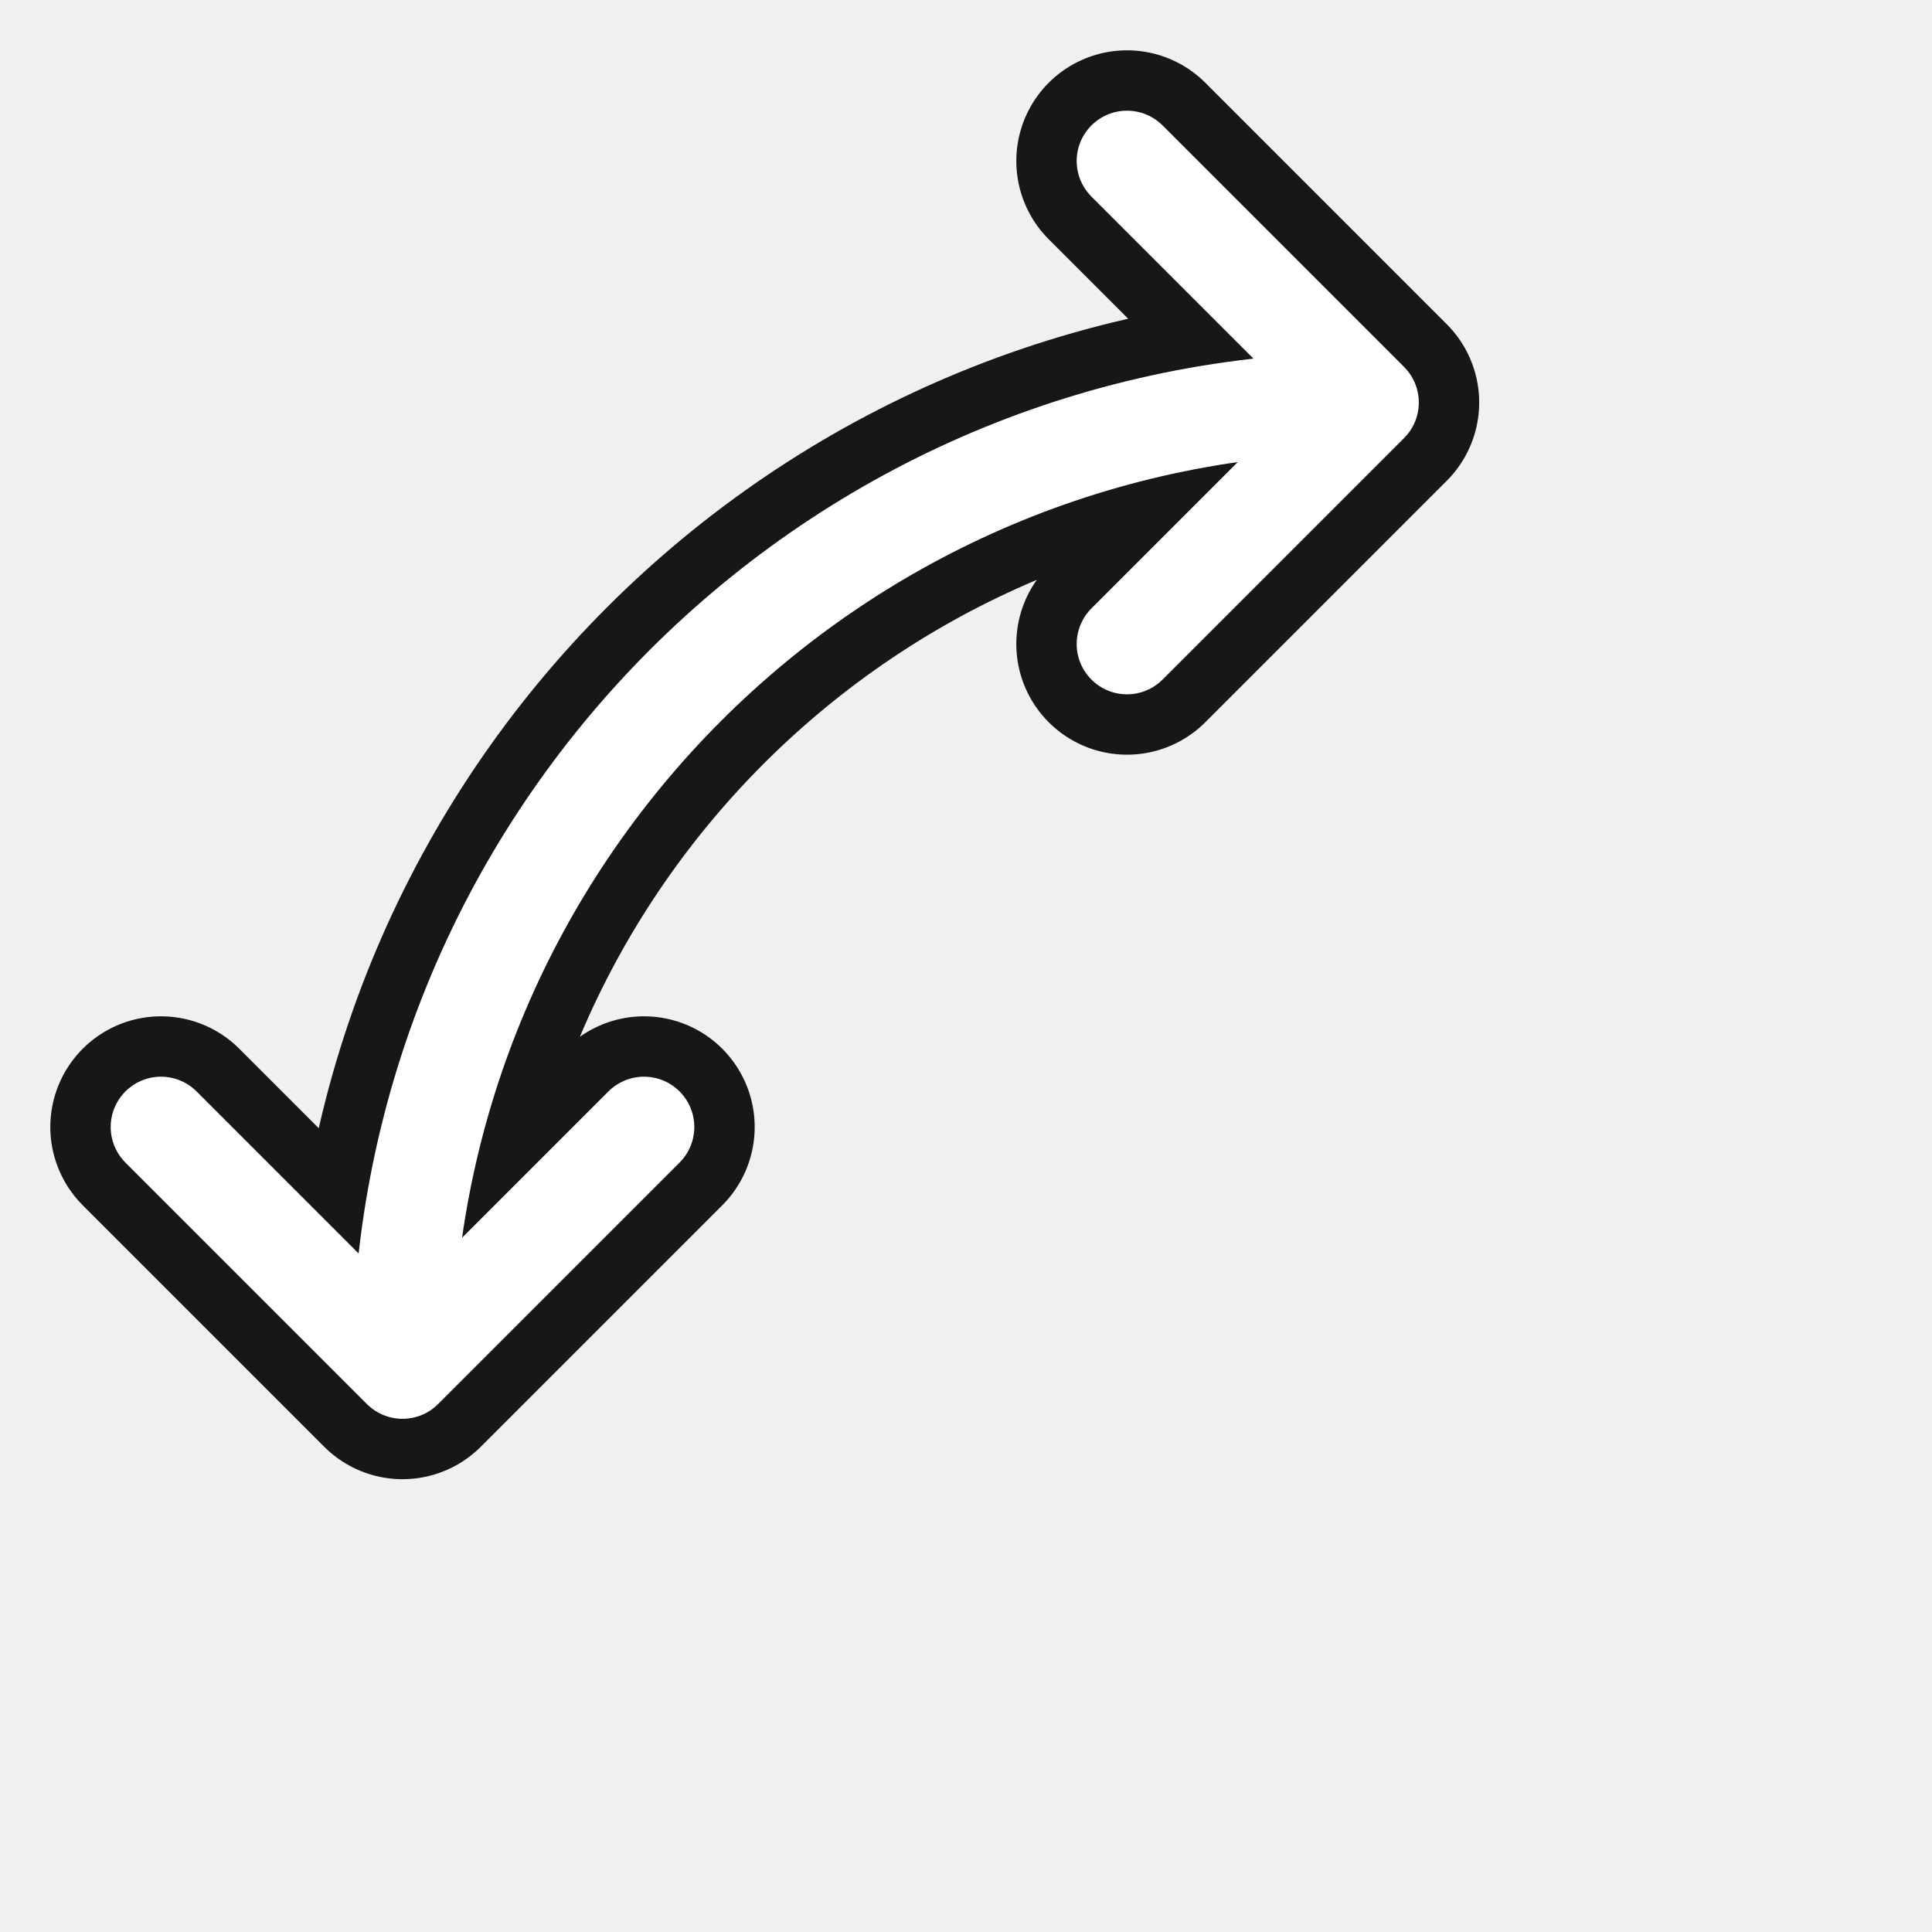
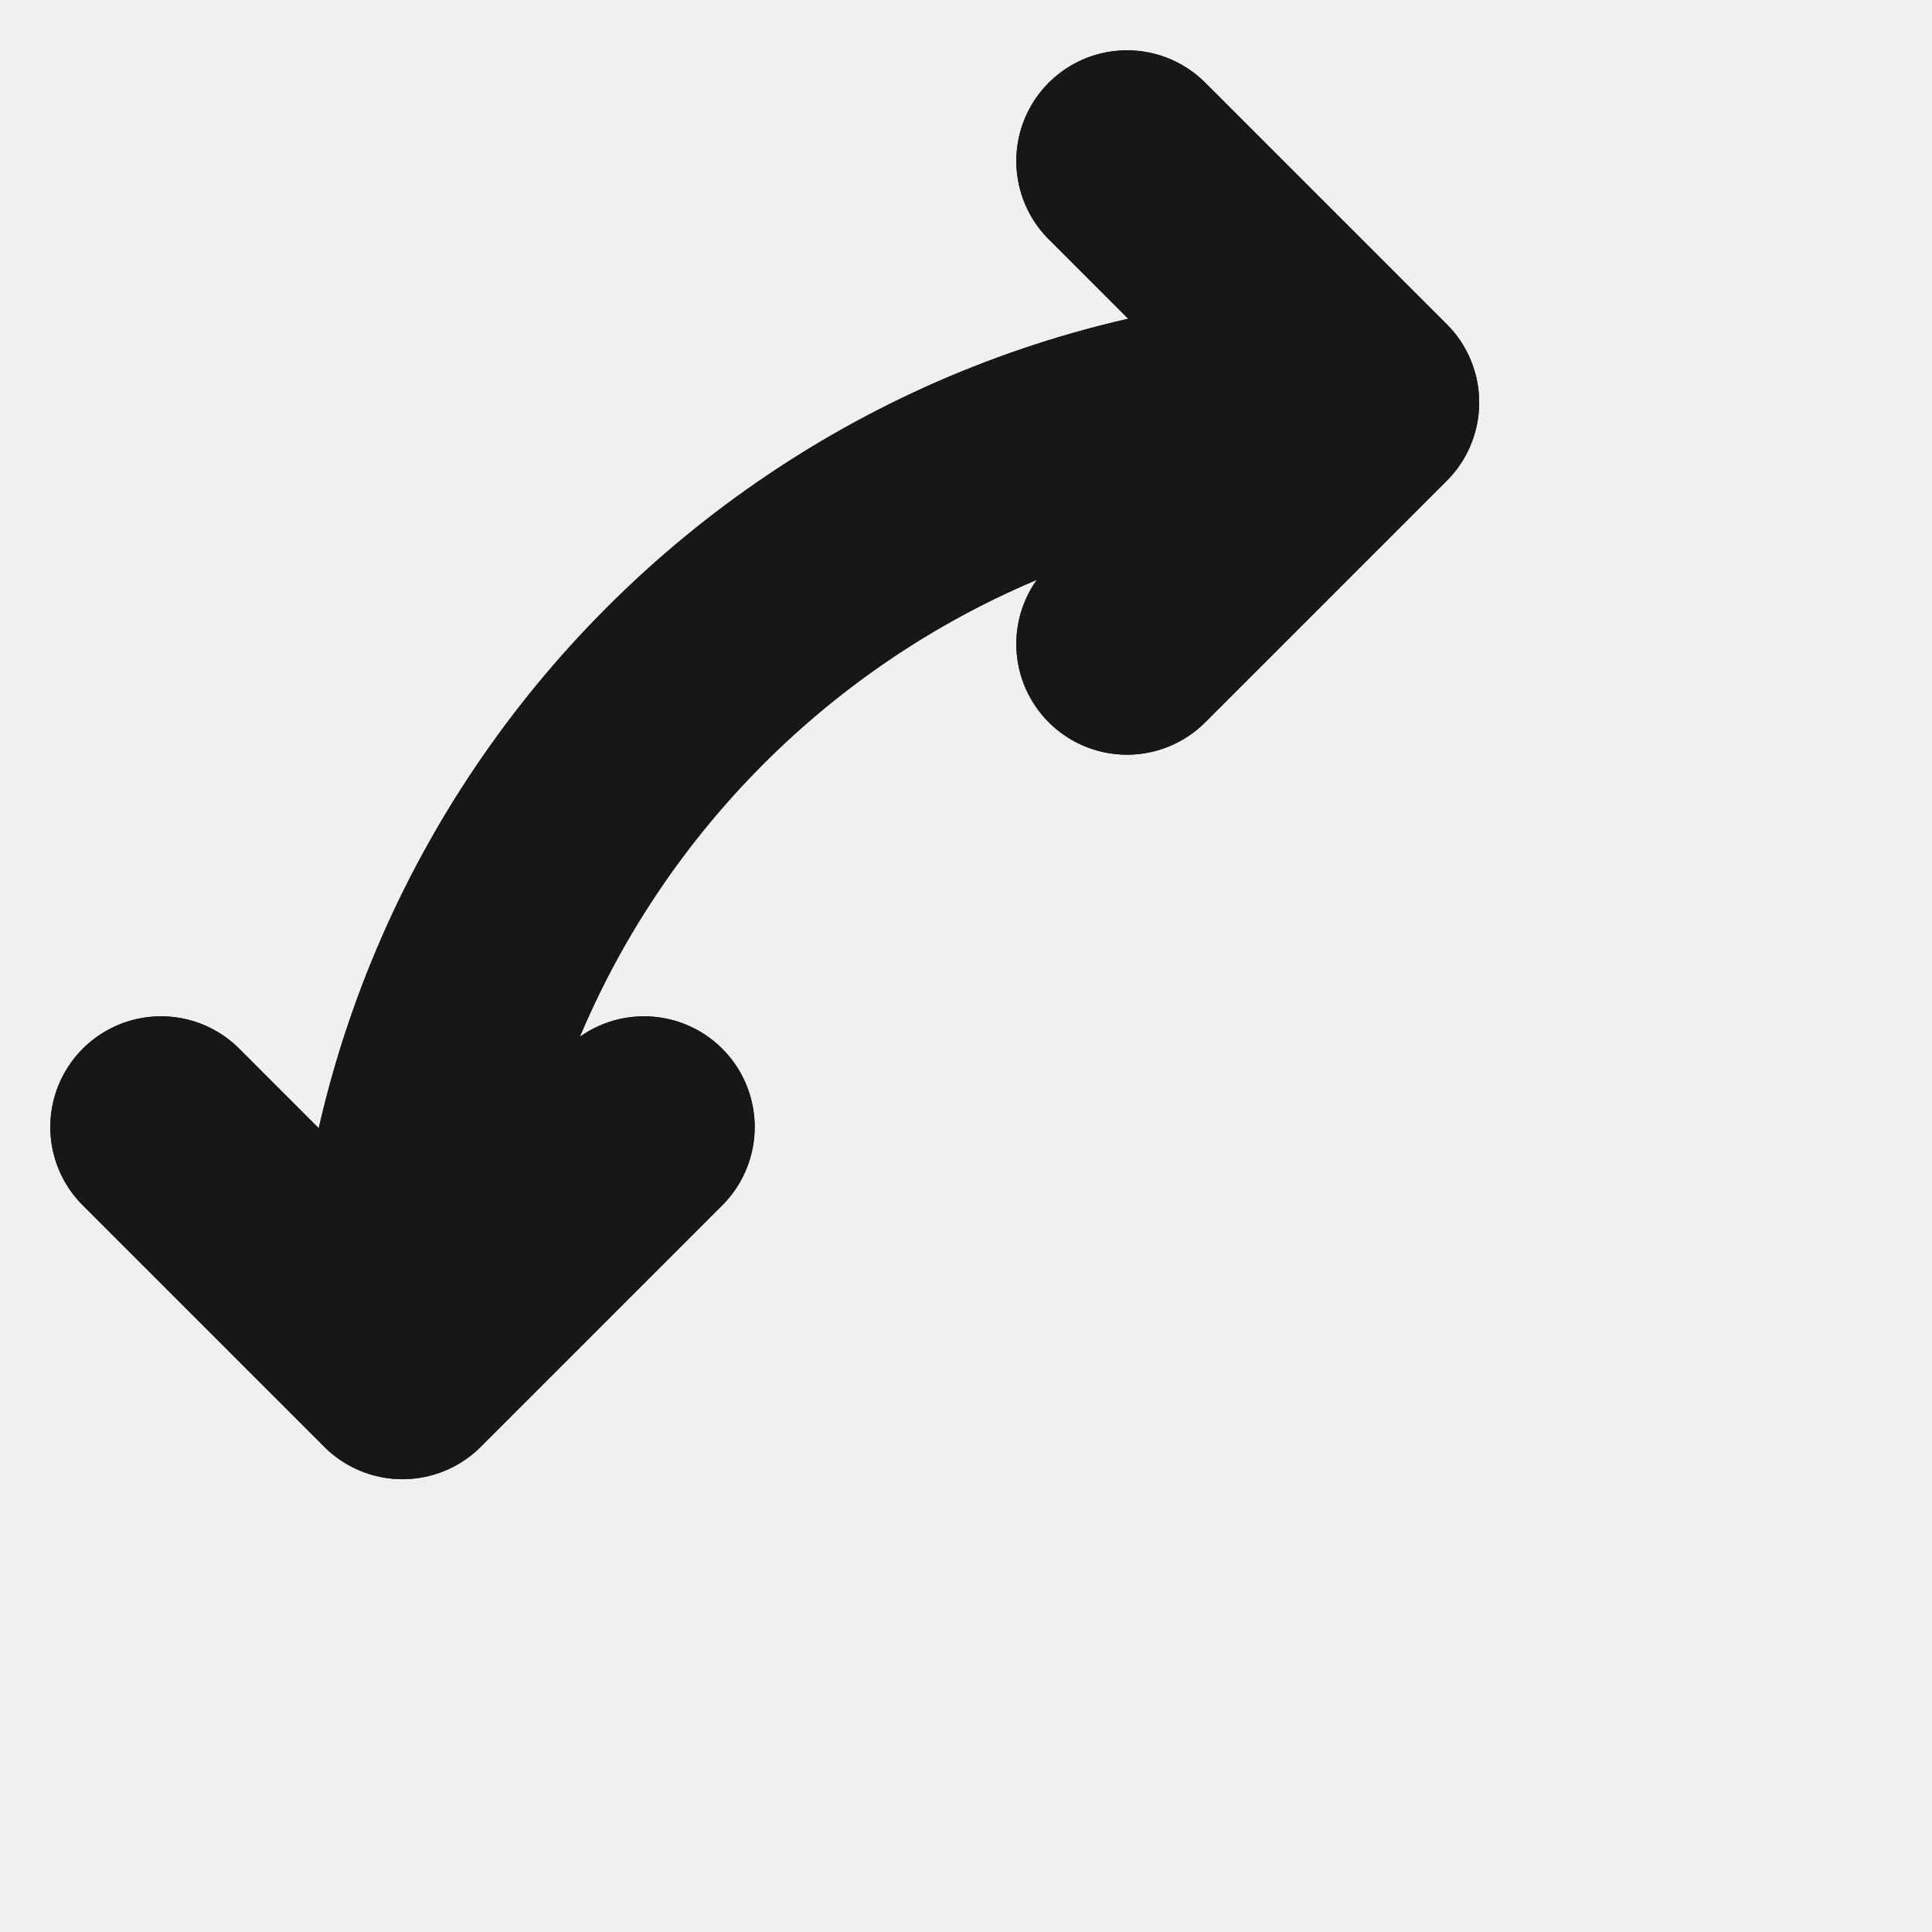
- <svg xmlns="http://www.w3.org/2000/svg" width="24" height="24" viewBox="0 0 24 24">
-   <defs>
-     <path id="turn" d="M5 17A12 12 0 0 1 17 5M2 14l3 3 3-3M14 2l3 3-3 3" />
-   </defs>
-   <g fill="none" stroke-linecap="round" stroke-linejoin="round">
-     <use href="#turn" stroke="#171717" stroke-width="2.75" />
-     <use href="#turn" stroke="white" stroke-width="1.25" />
-   </g>
+ <svg xmlns="http://www.w3.org/2000/svg" aria-hidden="true" width="24" height="24" viewBox="0 0 24 24" fill="none" stroke-linecap="round" stroke-linejoin="round">
+   <path id="turn" d="M5 17A12 12 0 0 1 17 5M2 14l3 3 3-3M14 2l3 3-3 3" stroke="#171717" stroke-width="2.75" />
+   <use href="#turn" stroke="white" stroke-width="1.25" />
</svg>
